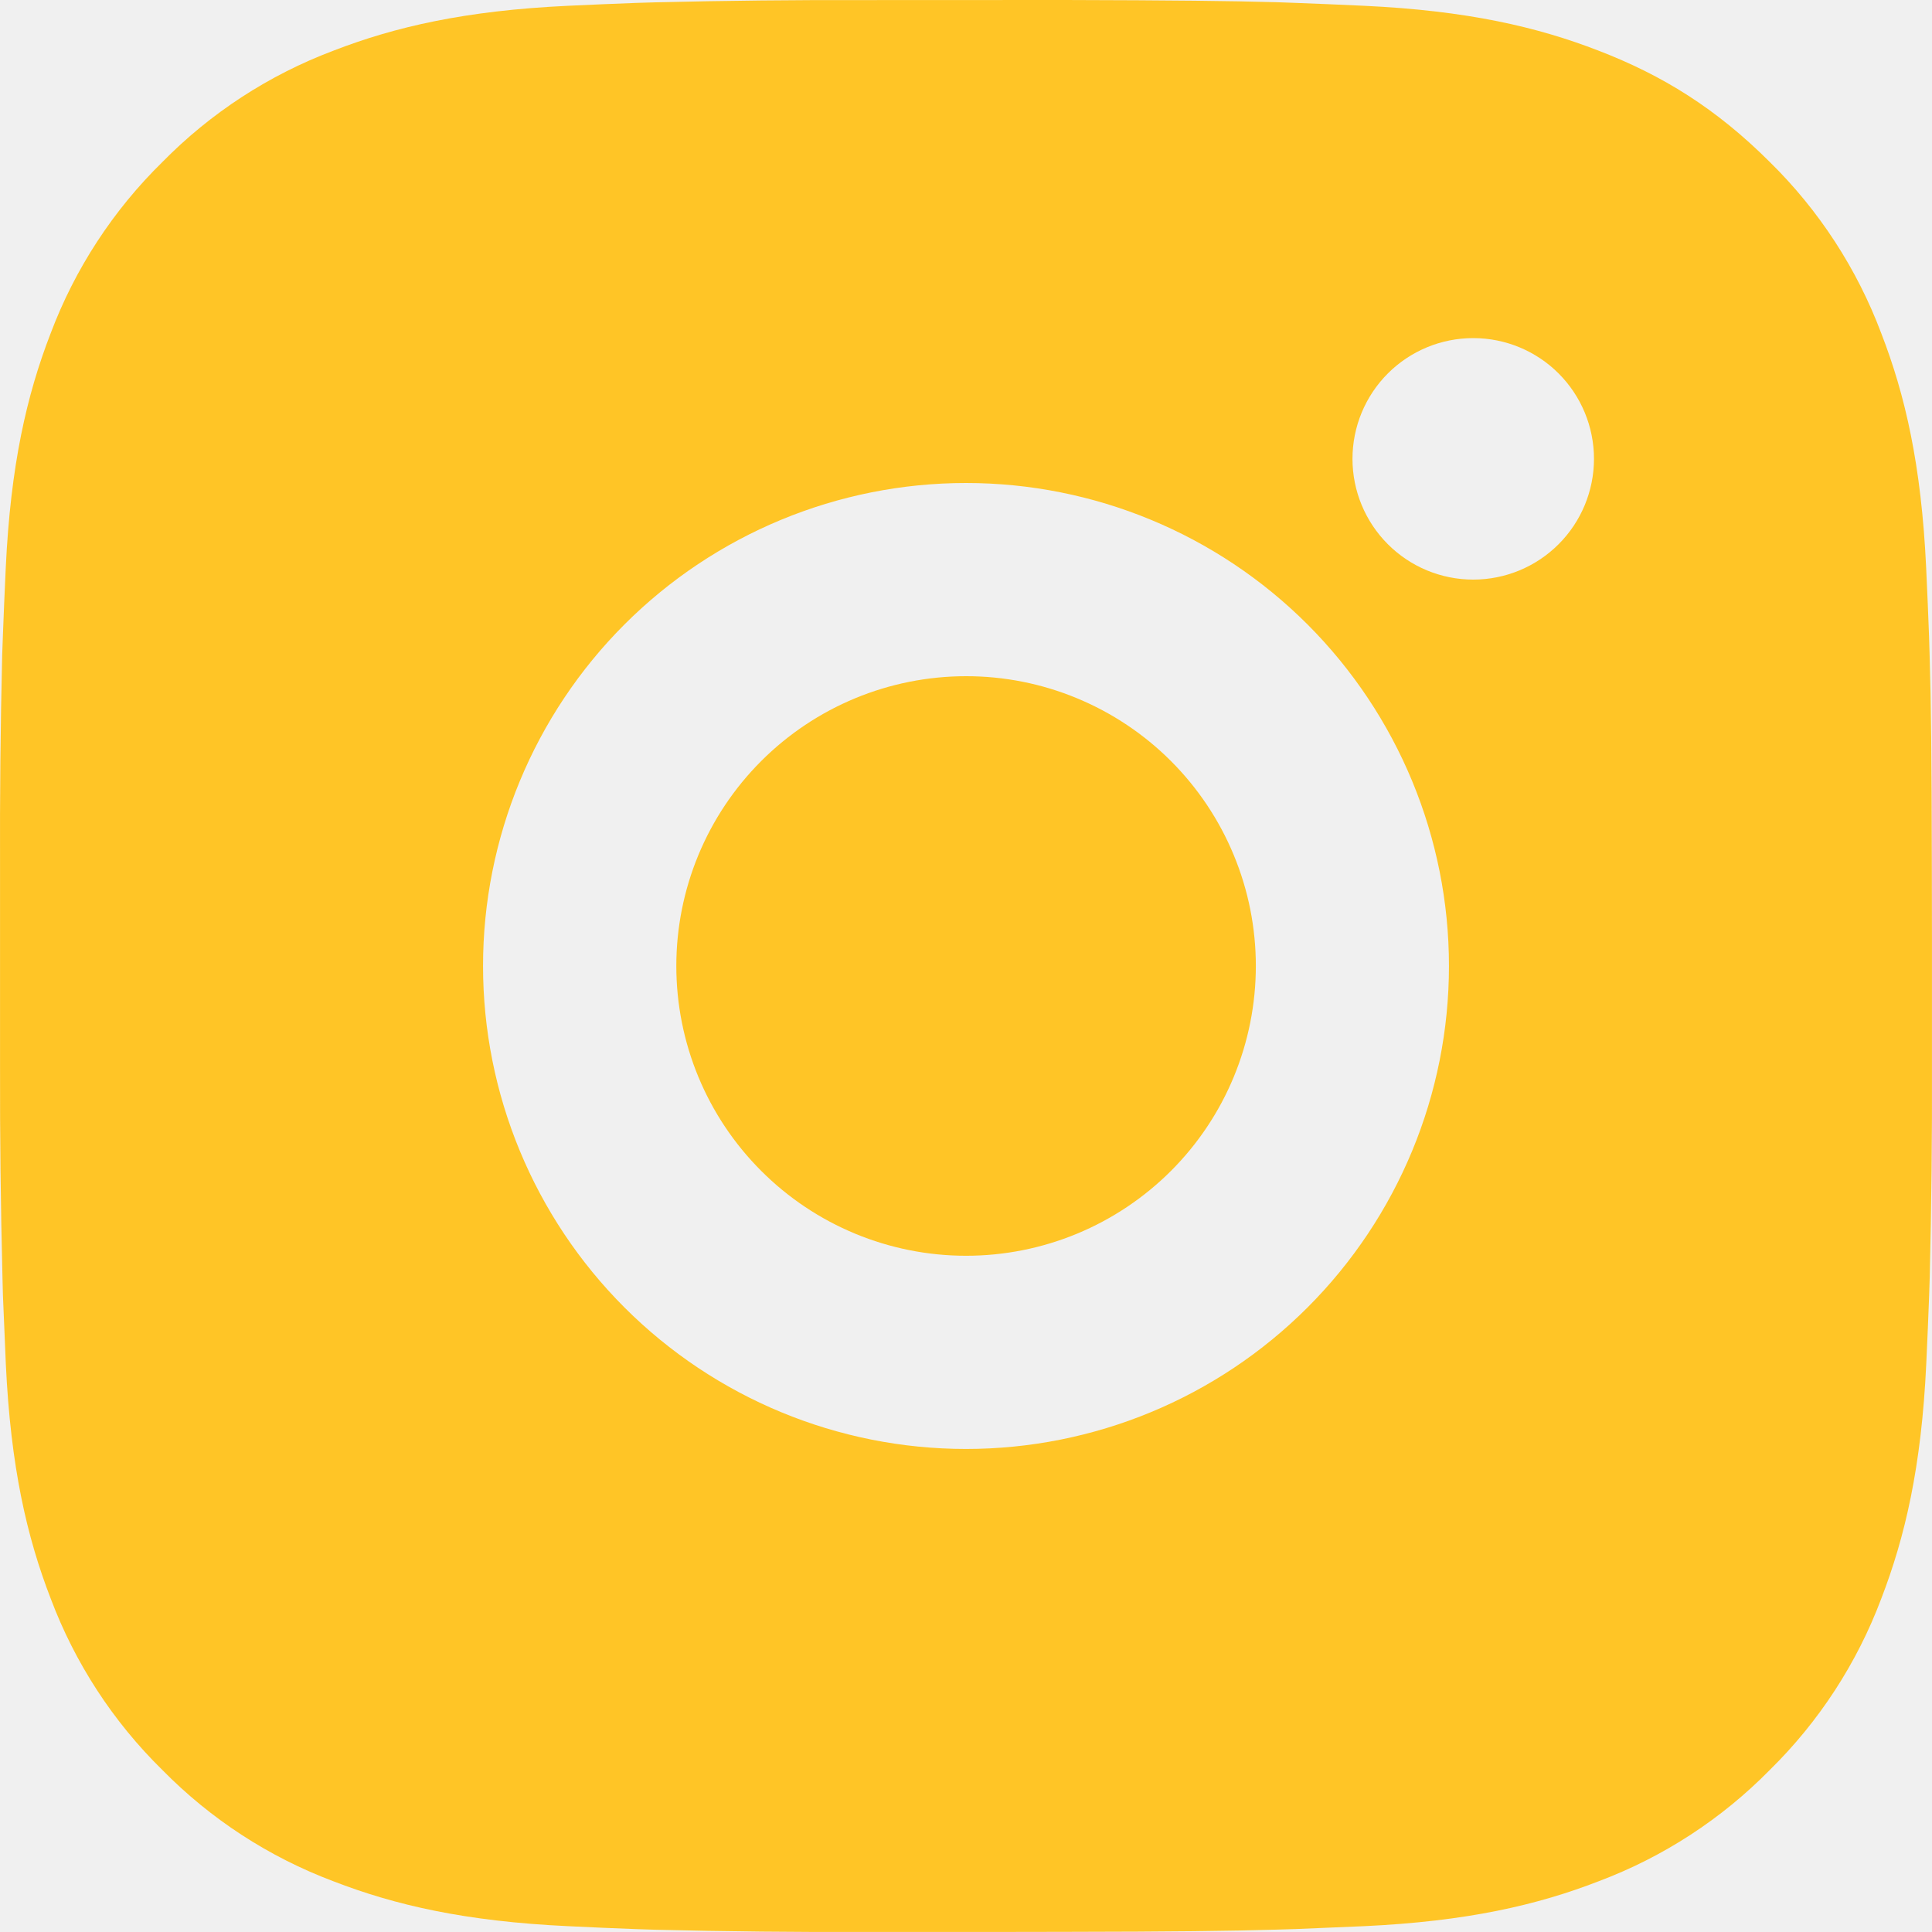
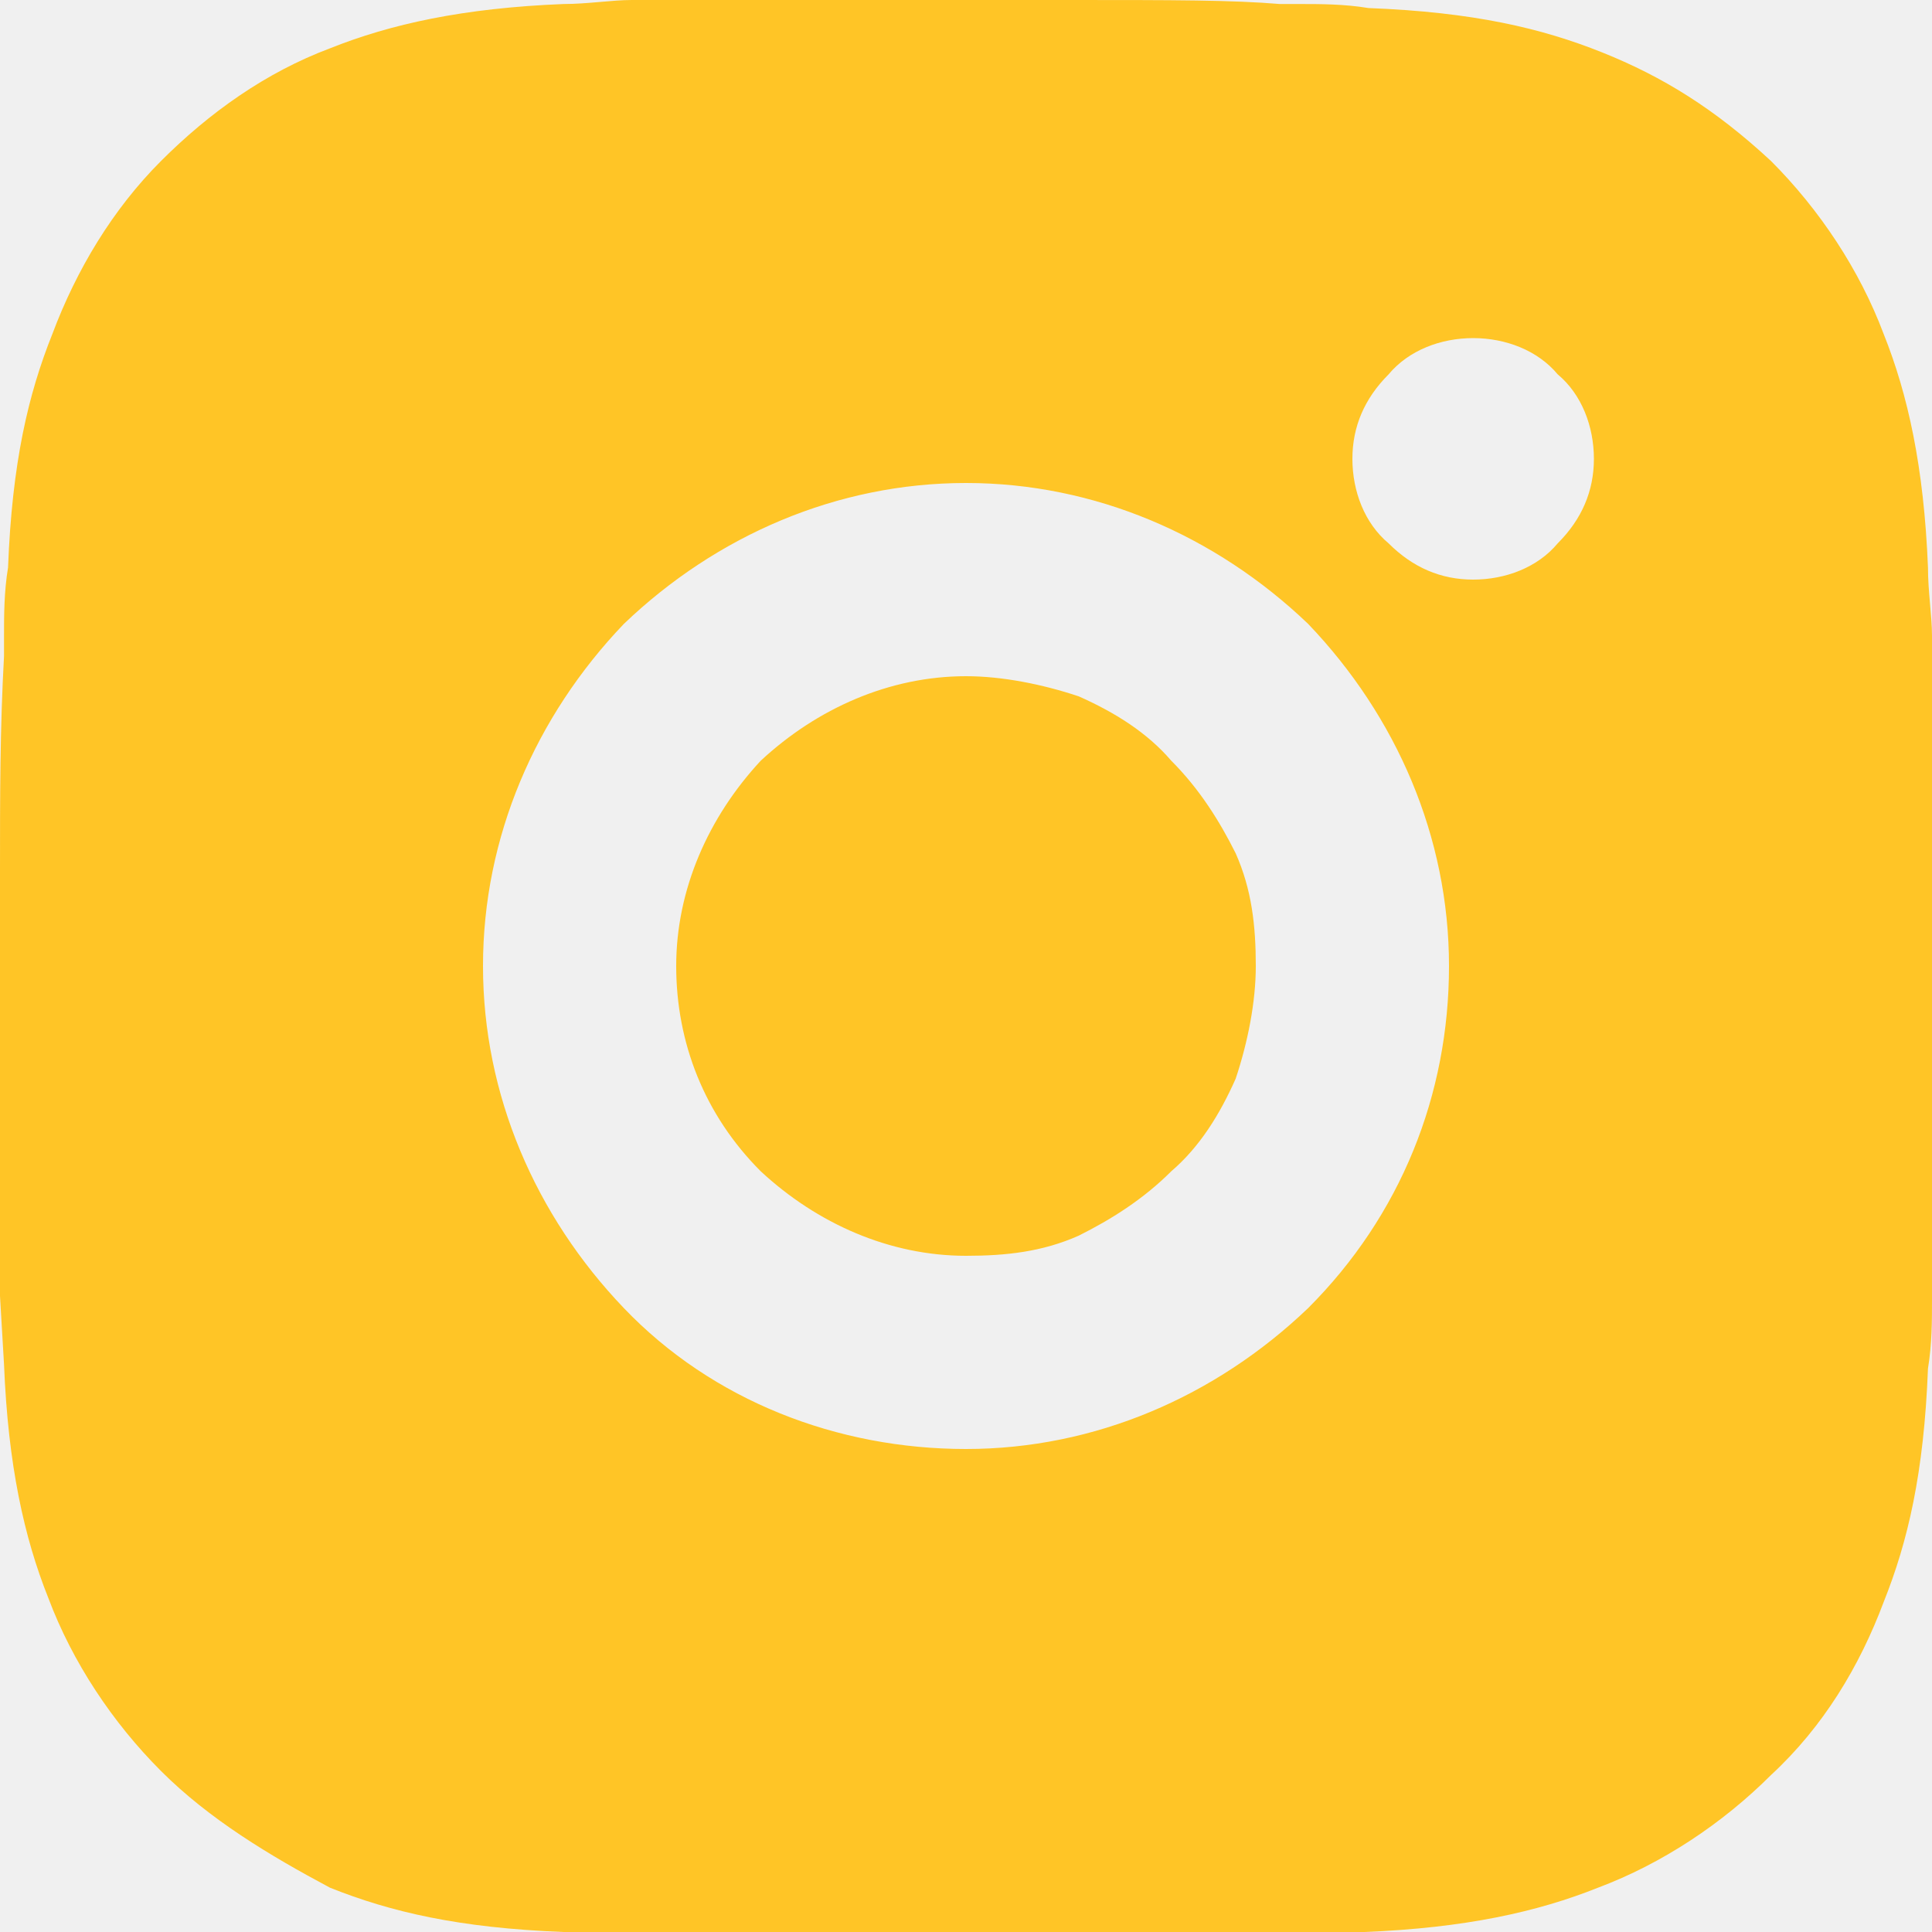
- <svg xmlns="http://www.w3.org/2000/svg" width="48" height="48" viewBox="0 0 48 48" fill="none">
-   <g clip-path="url(#clip0_9_50)">
-     <path d="M26.467 0C29.167 0.007 30.537 0.022 31.721 0.055L32.186 0.072C32.724 0.091 33.254 0.115 33.895 0.144C36.448 0.264 38.191 0.667 39.719 1.26C41.303 1.87 42.638 2.695 43.972 4.027C45.193 5.226 46.137 6.678 46.739 8.28C47.332 9.809 47.735 11.551 47.855 14.107C47.884 14.745 47.908 15.276 47.927 15.816L47.941 16.281C47.977 17.462 47.992 18.832 47.996 21.532L47.999 23.323V26.467C48.005 28.217 47.986 29.968 47.944 31.718L47.929 32.183C47.91 32.723 47.886 33.254 47.857 33.892C47.737 36.448 47.329 38.188 46.739 39.719C46.137 41.321 45.193 42.772 43.972 43.972C42.773 45.193 41.321 46.137 39.719 46.739C38.191 47.332 36.448 47.735 33.895 47.855L32.186 47.927L31.721 47.941C30.537 47.975 29.167 47.992 26.467 47.996L24.677 47.999H21.535C19.784 48.005 18.033 47.987 16.282 47.944L15.817 47.929C15.247 47.908 14.677 47.883 14.108 47.855C11.554 47.735 9.812 47.332 8.281 46.739C6.68 46.137 5.229 45.192 4.031 43.972C2.809 42.773 1.864 41.321 1.261 39.719C0.669 38.19 0.265 36.448 0.145 33.892L0.073 32.183L0.061 31.718C0.017 29.968 -0.003 28.217 0.001 26.467V21.532C-0.005 19.782 0.012 18.031 0.054 16.281L0.071 15.816C0.09 15.276 0.114 14.745 0.143 14.107C0.263 11.551 0.666 9.811 1.259 8.28C1.863 6.677 2.81 5.226 4.033 4.027C5.231 2.807 6.681 1.863 8.281 1.26C9.812 0.667 11.552 0.264 14.108 0.144C14.746 0.115 15.279 0.091 15.817 0.072L16.282 0.058C18.032 0.015 19.783 -0.003 21.533 0.002L26.467 0ZM24 12C20.818 12 17.766 13.264 15.515 15.514C13.265 17.765 12.001 20.817 12.001 23.999C12.001 27.182 13.265 30.234 15.515 32.484C17.766 34.735 20.818 35.999 24 35.999C27.183 35.999 30.235 34.735 32.485 32.484C34.735 30.234 35.999 27.182 35.999 23.999C35.999 20.817 34.735 17.765 32.485 15.514C30.235 13.264 27.183 12 24 12ZM24 16.8C24.946 16.799 25.882 16.985 26.755 17.347C27.629 17.709 28.423 18.239 29.091 18.907C29.76 19.576 30.291 20.37 30.652 21.243C31.015 22.116 31.201 23.053 31.201 23.998C31.201 24.944 31.015 25.88 30.653 26.754C30.292 27.627 29.762 28.421 29.093 29.09C28.425 29.758 27.631 30.289 26.758 30.651C25.884 31.013 24.948 31.199 24.003 31.199C22.093 31.199 20.262 30.441 18.912 29.09C17.561 27.74 16.803 25.909 16.803 23.999C16.803 22.09 17.561 20.259 18.912 18.908C20.262 17.558 22.093 16.8 24.003 16.8M36.602 8.4C35.806 8.4 35.043 8.716 34.481 9.278C33.918 9.841 33.602 10.604 33.602 11.4C33.602 12.195 33.918 12.958 34.481 13.521C35.043 14.084 35.806 14.4 36.602 14.4C37.398 14.4 38.161 14.084 38.723 13.521C39.286 12.958 39.602 12.195 39.602 11.4C39.602 10.604 39.286 9.841 38.723 9.278C38.161 8.716 37.398 8.4 36.602 8.4Z" fill="#FFC526" />
-   </g>
-   <defs>
-     <clipPath id="clip0_9_50">
-       <rect width="48" height="48" fill="white" />
-     </clipPath>
-   </defs>
+ <svg xmlns="http://www.w3.org/2000/svg" version="1.1" id="Capa_1" x="0px" y="0px" viewBox="0 0 48 48" style="enable-background:new 0 0 48 48;" xml:space="preserve">
+   <style type="text/css">
+ 	.st0{fill:#FFC526;}
+ </style>
+   <path class="st0" d="M26.5,0c2.7,0,4.1,0,5.3,0.1h0.5c0.5,0,1.1,0,1.7,0.1c2.6,0.1,4.3,0.5,5.8,1.1S42.6,2.7,44,4  c1.2,1.2,2.2,2.7,2.8,4.3c0.6,1.5,1,3.3,1.1,5.8c0,0.6,0.1,1.2,0.1,1.7v0.5c0,1.2,0.1,2.6,0.1,5.3v1.8v3.1c0,1.8,0,3.5-0.1,5.3v0.5  c0,0.5,0,1.1-0.1,1.7c-0.1,2.6-0.5,4.3-1.1,5.8c-0.6,1.6-1.5,3.1-2.8,4.3c-1.2,1.2-2.7,2.2-4.3,2.8c-1.5,0.6-3.3,1-5.8,1.1l-1.7,0.1  h-0.5c-1.2,0-2.6,0.1-5.3,0.1h-1.8h-3.1c-1.8,0-3.5,0-5.3-0.1h-0.5c-0.6,0-1.1,0-1.7-0.1c-2.6-0.1-4.3-0.5-5.8-1.1  c-1.5-0.8-3-1.7-4.2-2.9s-2.2-2.7-2.8-4.3c-0.6-1.5-1-3.3-1.1-5.8L0,32.2v-0.5c0-1.7,0-3.5,0-5.2v-4.9c0-1.8,0-3.5,0.1-5.3v-0.5  c0-0.5,0-1.1,0.1-1.7c0.1-2.6,0.5-4.3,1.1-5.8C1.9,6.7,2.8,5.2,4,4s2.6-2.2,4.2-2.8c1.5-0.6,3.3-1,5.8-1.1c0.6,0,1.2-0.1,1.7-0.1  h0.5c1.8,0,3.6,0,5.3,0H26.5z M24,12c-3.2,0-6.2,1.3-8.5,3.5C13.3,17.8,12,20.8,12,24s1.3,6.2,3.5,8.5S20.8,36,24,36  s6.2-1.3,8.5-3.5c2.3-2.3,3.5-5.3,3.5-8.5s-1.3-6.2-3.5-8.5C30.2,13.3,27.2,12,24,12z M24,16.8c0.9,0,1.9,0.2,2.8,0.5  c0.9,0.4,1.7,0.9,2.3,1.6c0.7,0.7,1.2,1.5,1.6,2.3c0.4,0.9,0.5,1.8,0.5,2.8c0,0.9-0.2,1.9-0.5,2.8c-0.4,0.9-0.9,1.7-1.6,2.3  c-0.7,0.7-1.5,1.2-2.3,1.6c-0.9,0.4-1.8,0.5-2.8,0.5c-1.9,0-3.7-0.8-5.1-2.1c-1.4-1.4-2.1-3.2-2.1-5.1s0.8-3.7,2.1-5.1  C20.3,17.6,22.1,16.8,24,16.8 M36.6,8.4c-0.8,0-1.6,0.3-2.1,0.9c-0.6,0.6-0.9,1.3-0.9,2.1s0.3,1.6,0.9,2.1c0.6,0.6,1.3,0.9,2.1,0.9  s1.6-0.3,2.1-0.9c0.6-0.6,0.9-1.3,0.9-2.1s-0.3-1.6-0.9-2.1C38.2,8.7,37.4,8.4,36.6,8.4z" />
</svg>
